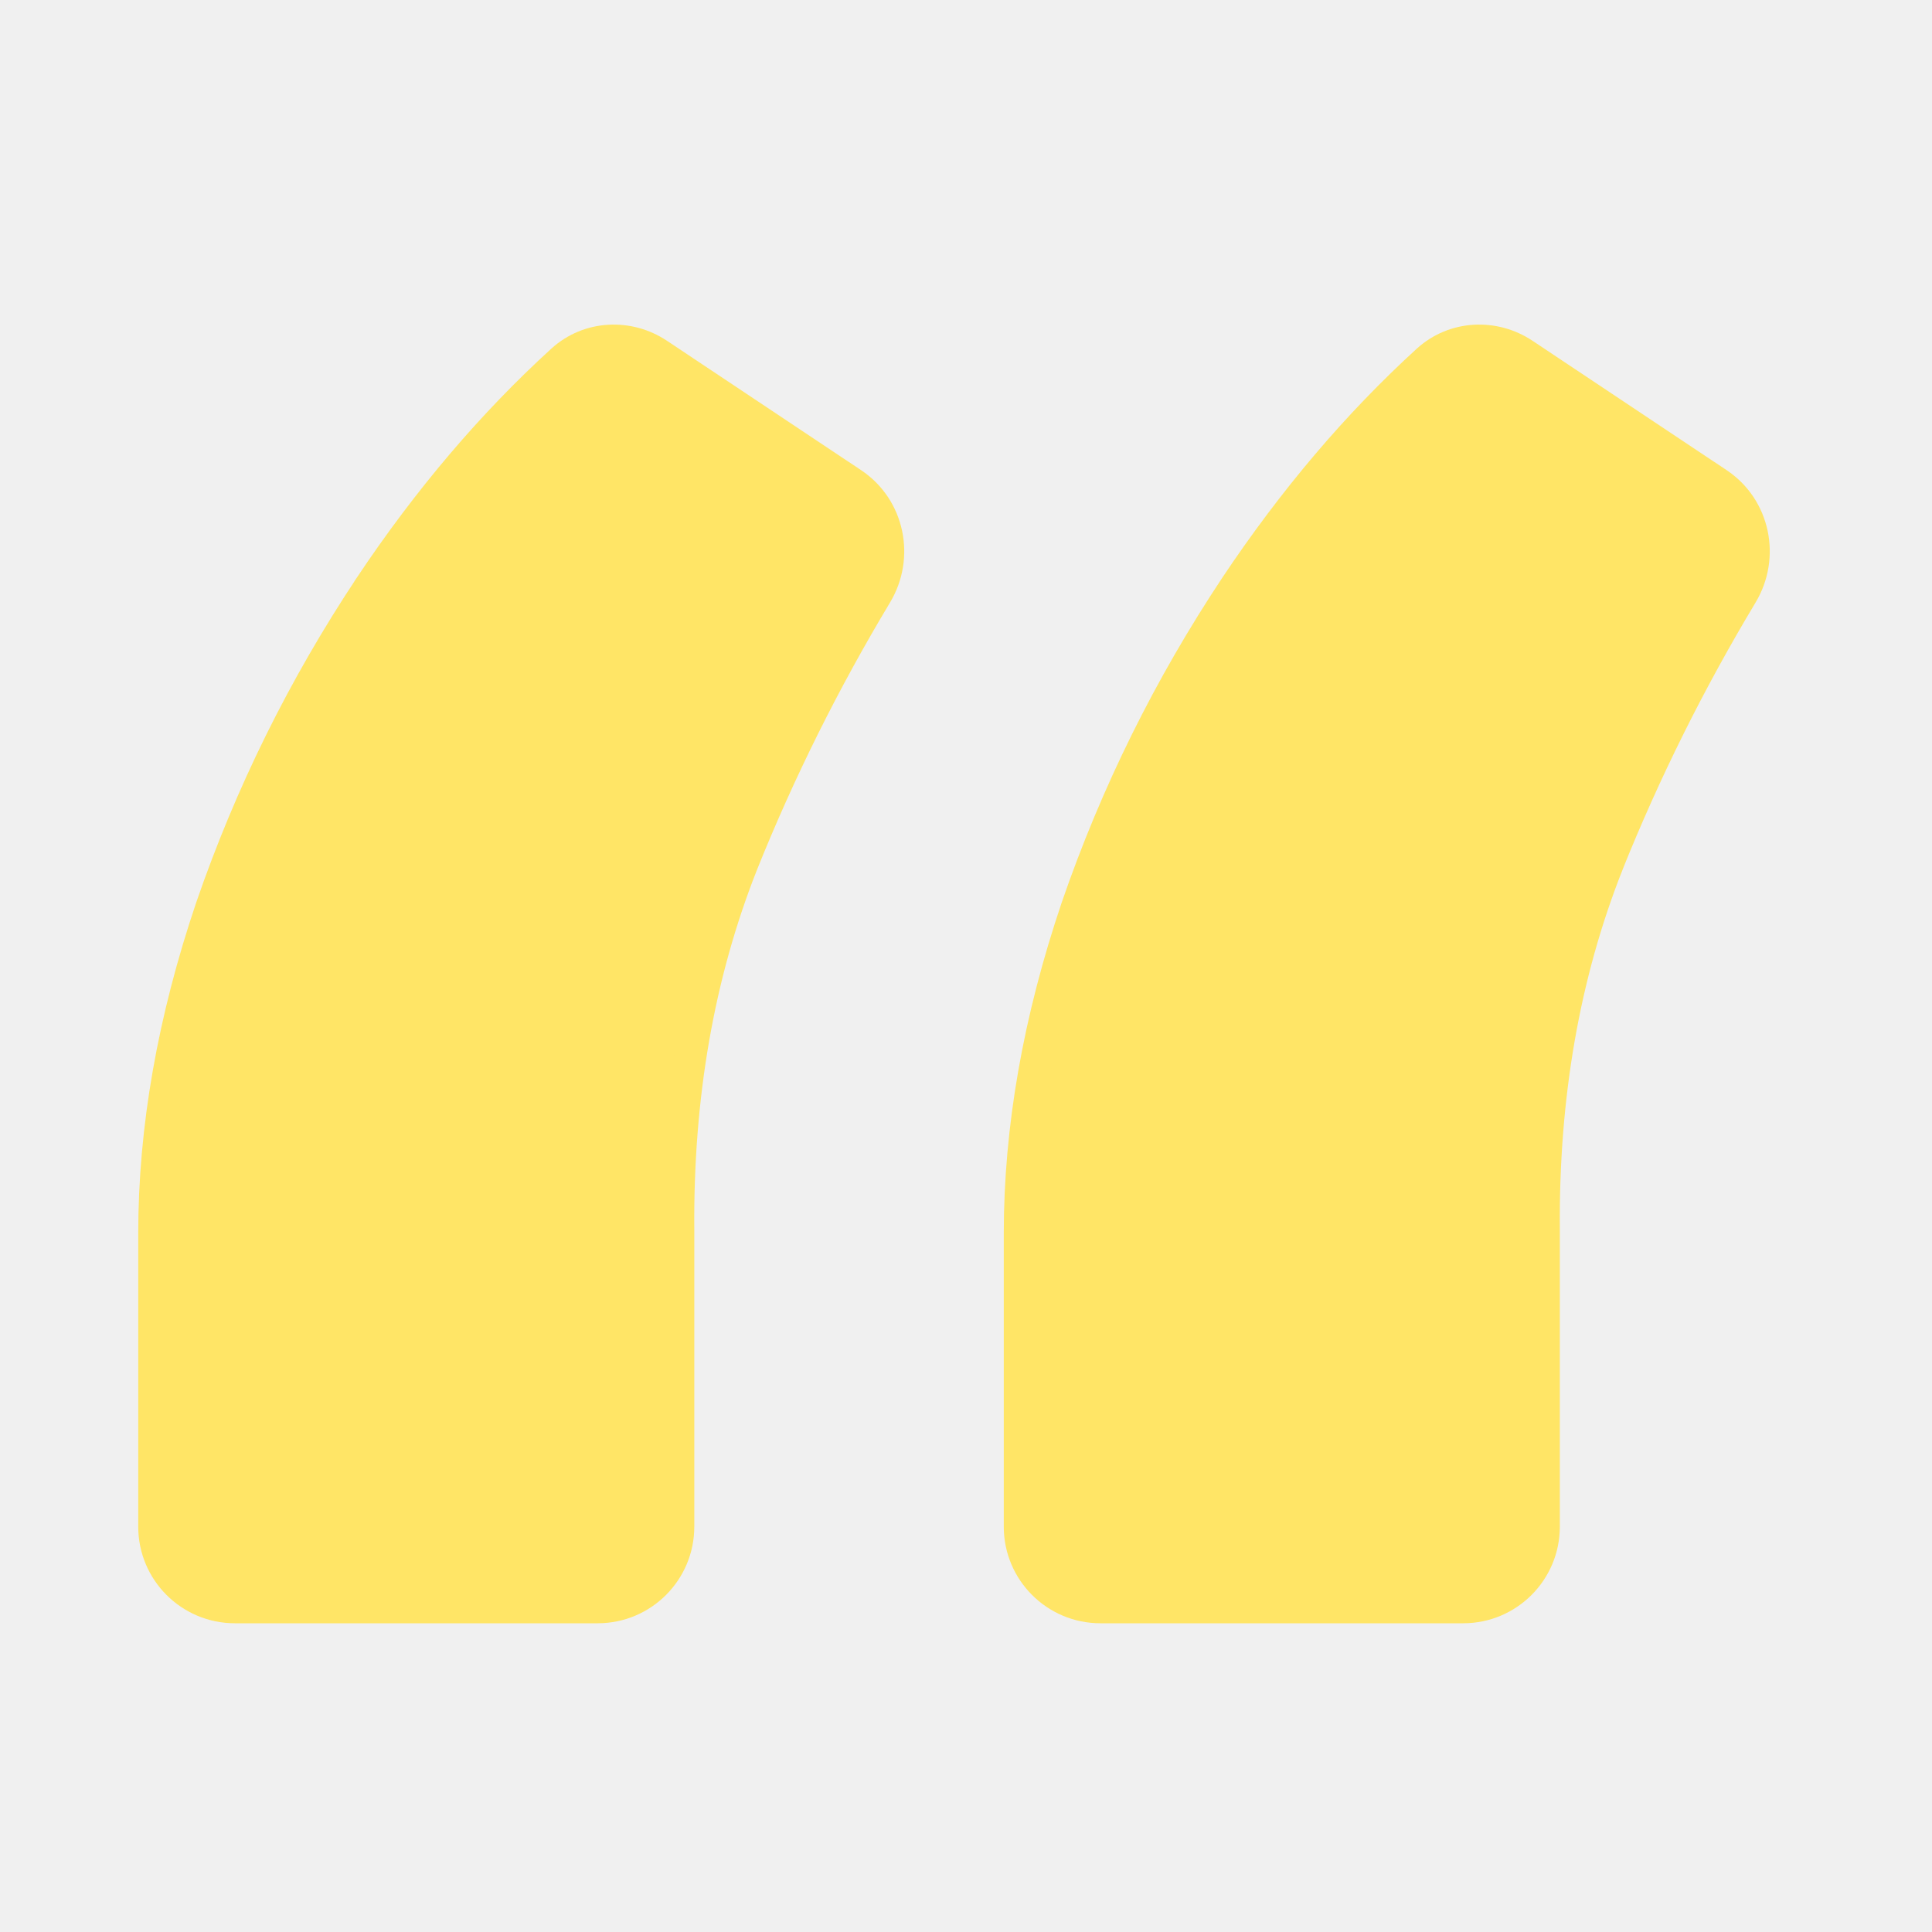
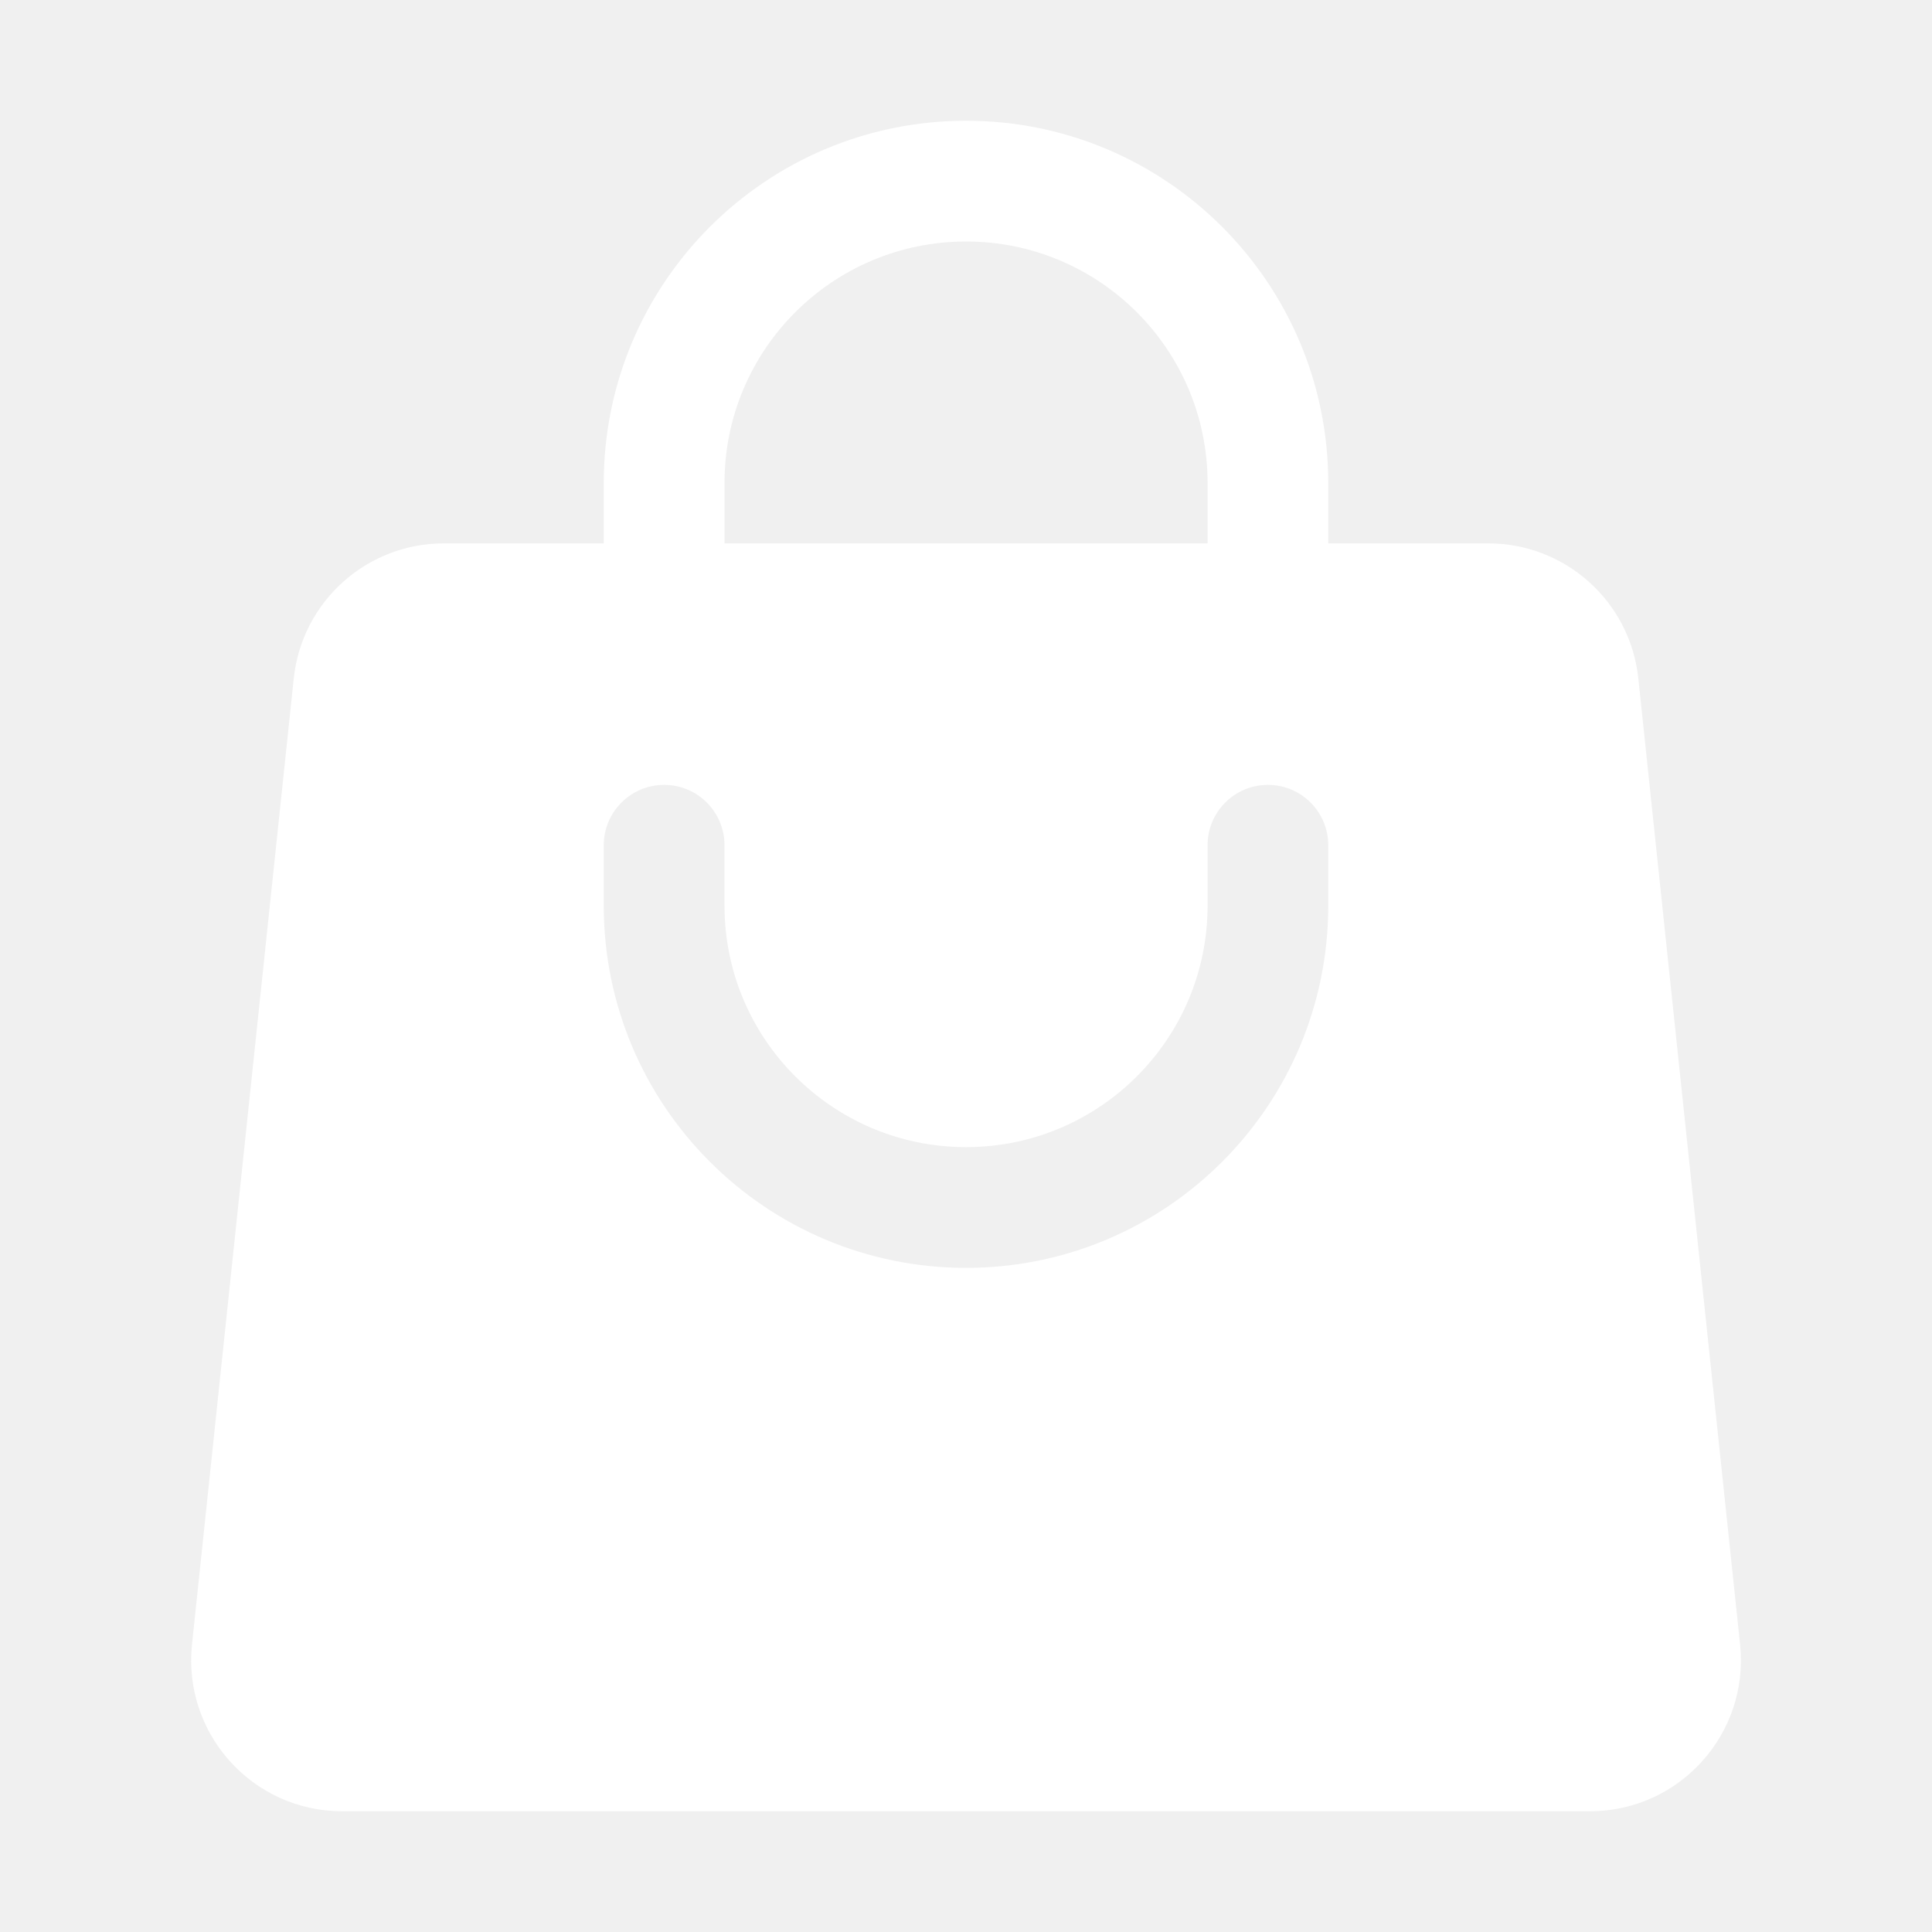
- <svg xmlns="http://www.w3.org/2000/svg" width="60" height="60" viewBox="0 0 60 60" fill="none">
-   <path d="M21.062 47.412C21.062 48.793 19.943 49.912 18.562 49.912H7.293C5.913 49.912 4.793 48.793 4.793 47.412V38.305C4.793 35.049 5.388 31.673 6.57 28.18L6.571 28.177C7.786 24.652 9.431 21.329 11.504 18.208V18.206C13.303 15.514 15.288 13.177 17.459 11.197C18.292 10.438 19.521 10.389 20.436 10.999L26.462 15.015C27.603 15.775 27.907 17.297 27.212 18.454C25.594 21.15 24.202 23.943 23.041 26.835L23.041 26.836C21.69 30.254 21.027 34.037 21.062 38.192V47.412ZM47.942 47.412C47.942 48.793 46.823 49.912 45.442 49.912H34.173C32.793 49.912 31.673 48.793 31.673 47.412V38.305C31.673 35.049 32.267 31.673 33.449 28.18L33.45 28.177C34.665 24.652 36.31 21.329 38.383 18.208L38.384 18.206C40.183 15.514 42.167 13.177 44.337 11.197C45.171 10.438 46.401 10.389 47.316 10.999L53.342 15.015C54.483 15.775 54.787 17.297 54.092 18.454C52.474 21.149 51.082 23.943 49.92 26.835L49.921 26.836C48.569 30.254 47.907 34.037 47.942 38.192V47.412Z" fill="#FFE566" stroke="#FFE566" />
+ <svg xmlns="http://www.w3.org/2000/svg" width="24" height="24" viewBox="0 0 24 24" fill="none">
+   <path fill-rule="evenodd" clip-rule="evenodd" d="M7.5 6V6.75H5.513C4.554 6.75 3.749 7.474 3.649 8.429L2.385 20.429C2.269 21.536 3.137 22.5 4.25 22.5H19.751C20.864 22.5 21.732 21.536 21.616 20.429L20.352 8.429C20.252 7.474 19.447 6.75 18.488 6.75H16.5V6C16.5 3.515 14.486 1.5 12.001 1.5C9.515 1.5 7.5 3.515 7.5 6ZM12.001 3C10.344 3 9 4.343 9 6V6.75H15.001V6C15.001 4.343 13.657 3 12.001 3ZM9 11.25C9 12.907 10.344 14.25 12.001 14.25C13.657 14.25 15.001 12.907 15.001 11.25V10.5C15.001 10.086 15.336 9.75 15.751 9.75C16.165 9.75 16.5 10.086 16.5 10.5V11.25C16.5 13.735 14.486 15.75 12.001 15.75C9.515 15.75 7.5 13.735 7.5 11.25V10.5C7.5 10.086 7.836 9.75 8.25 9.75C8.665 9.75 9 10.086 9 10.5V11.25Z" fill="white" />
</svg>
